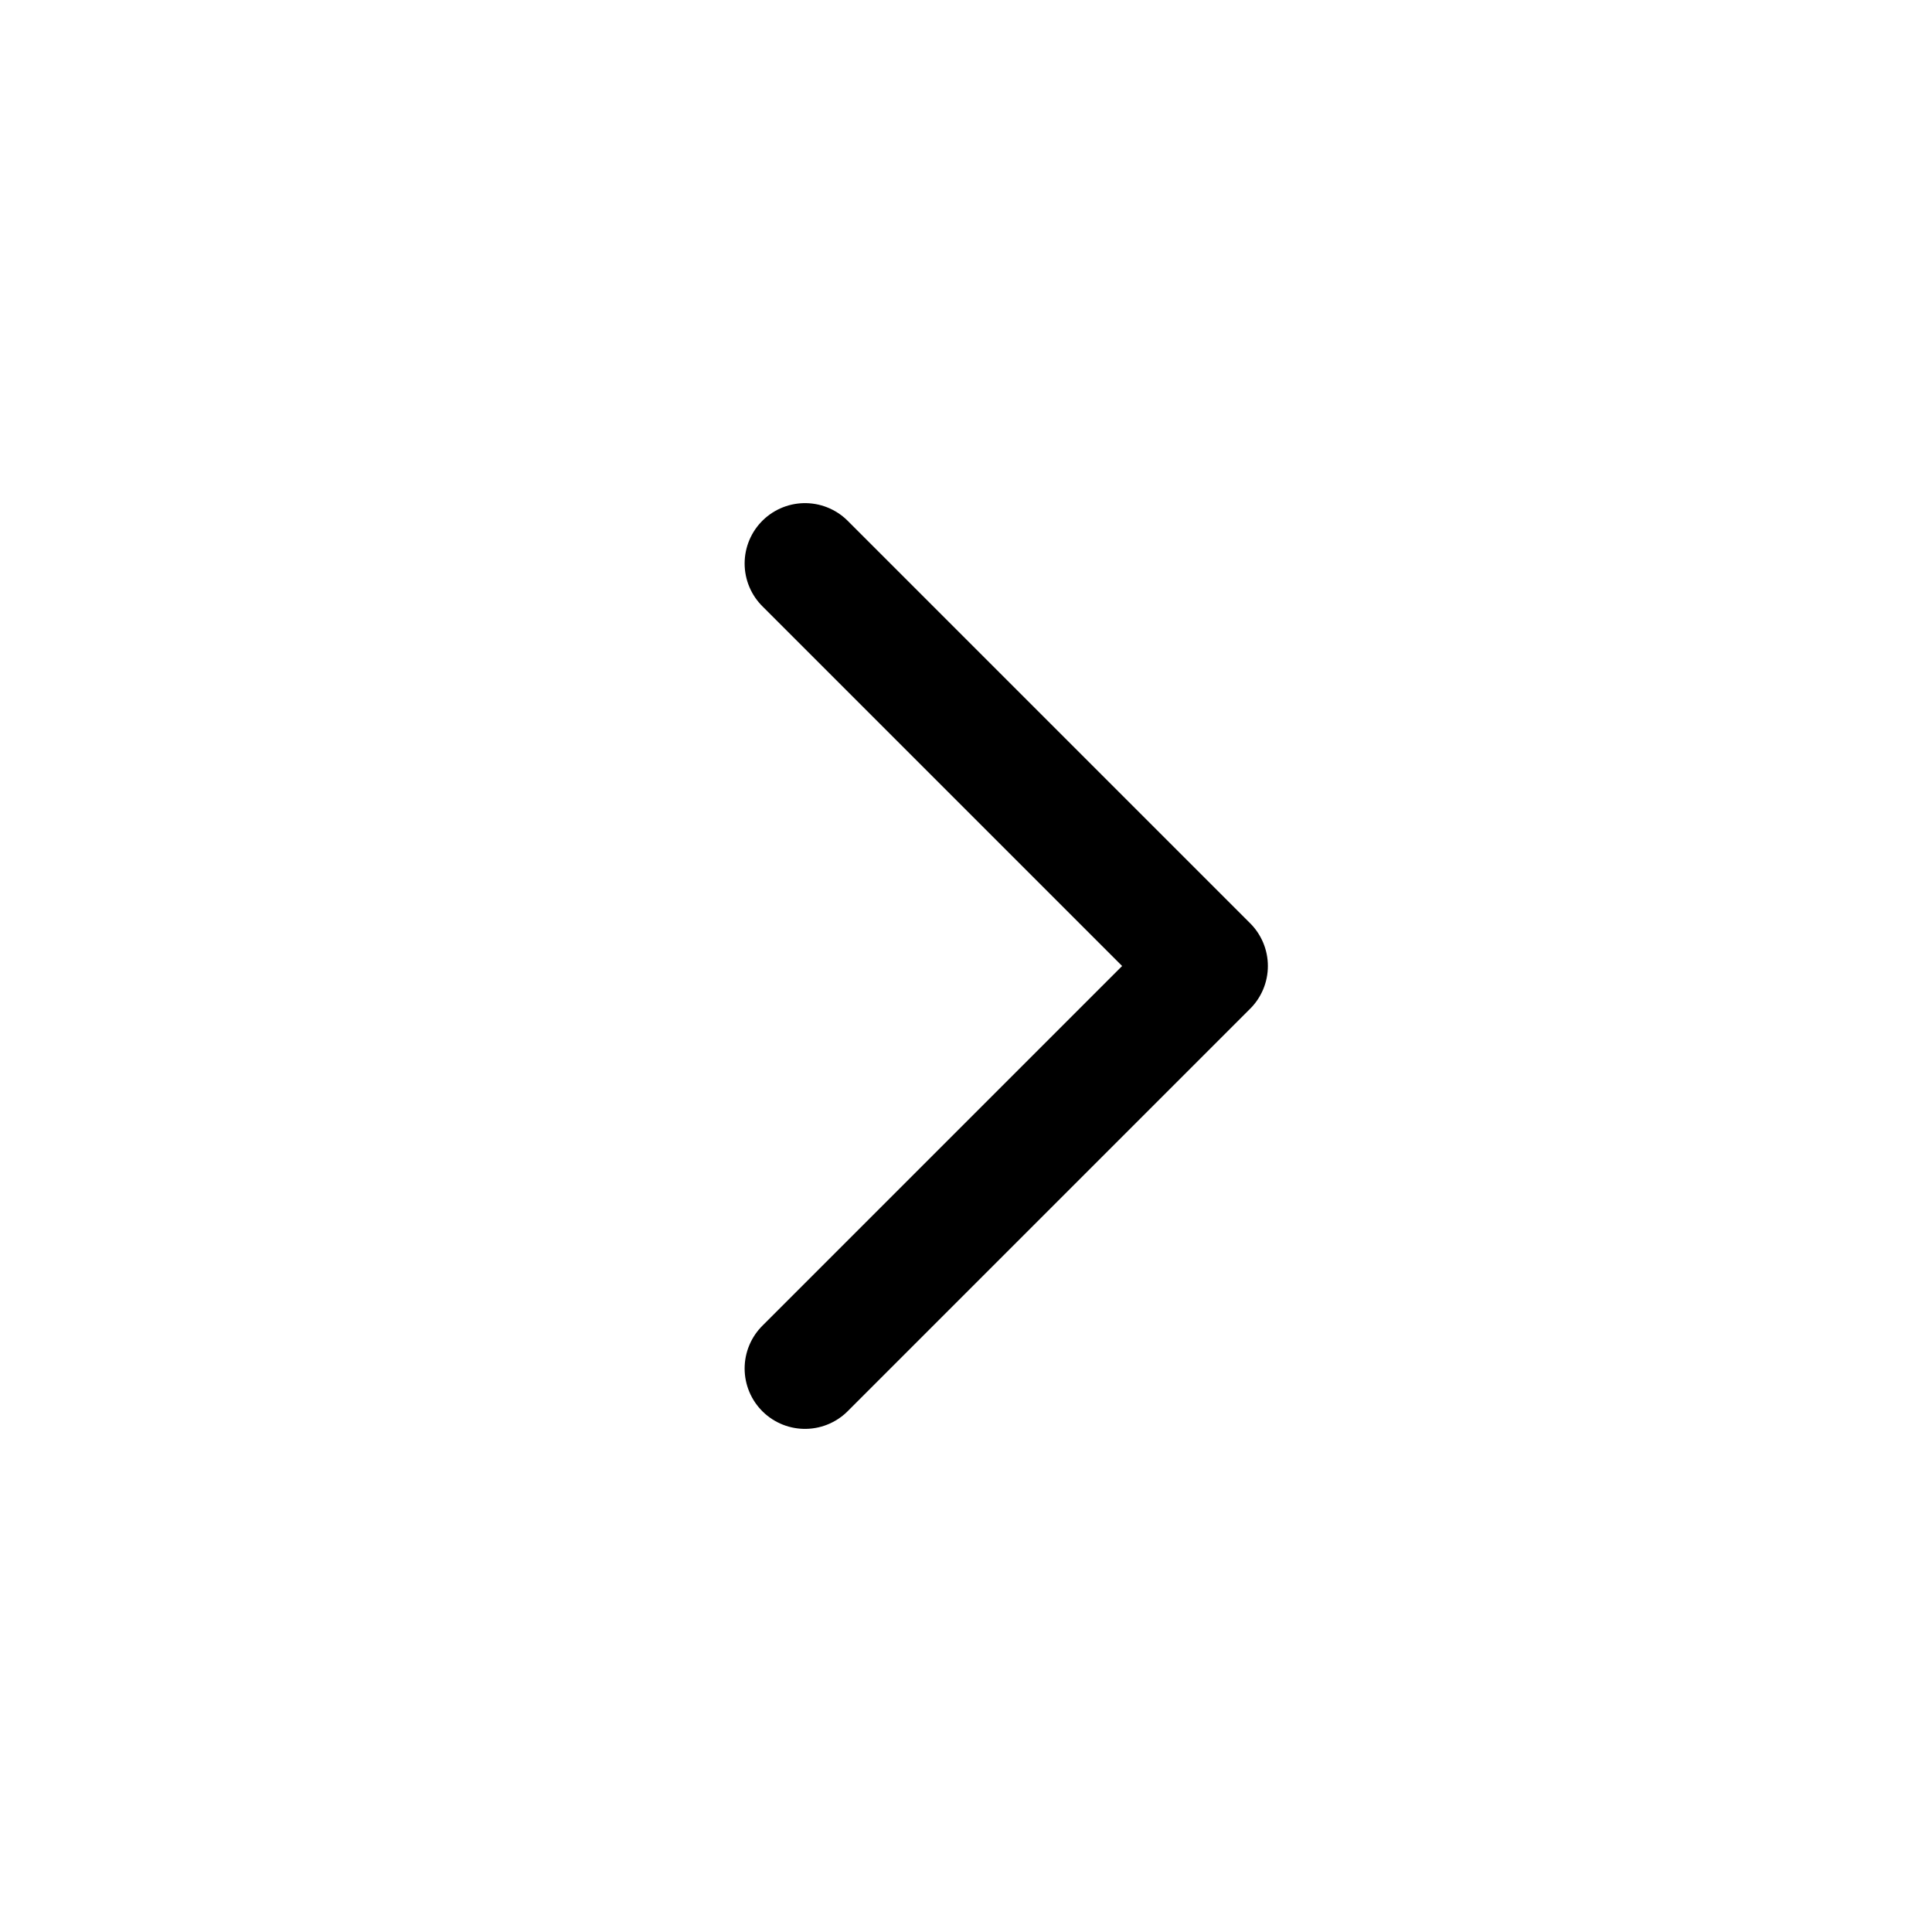
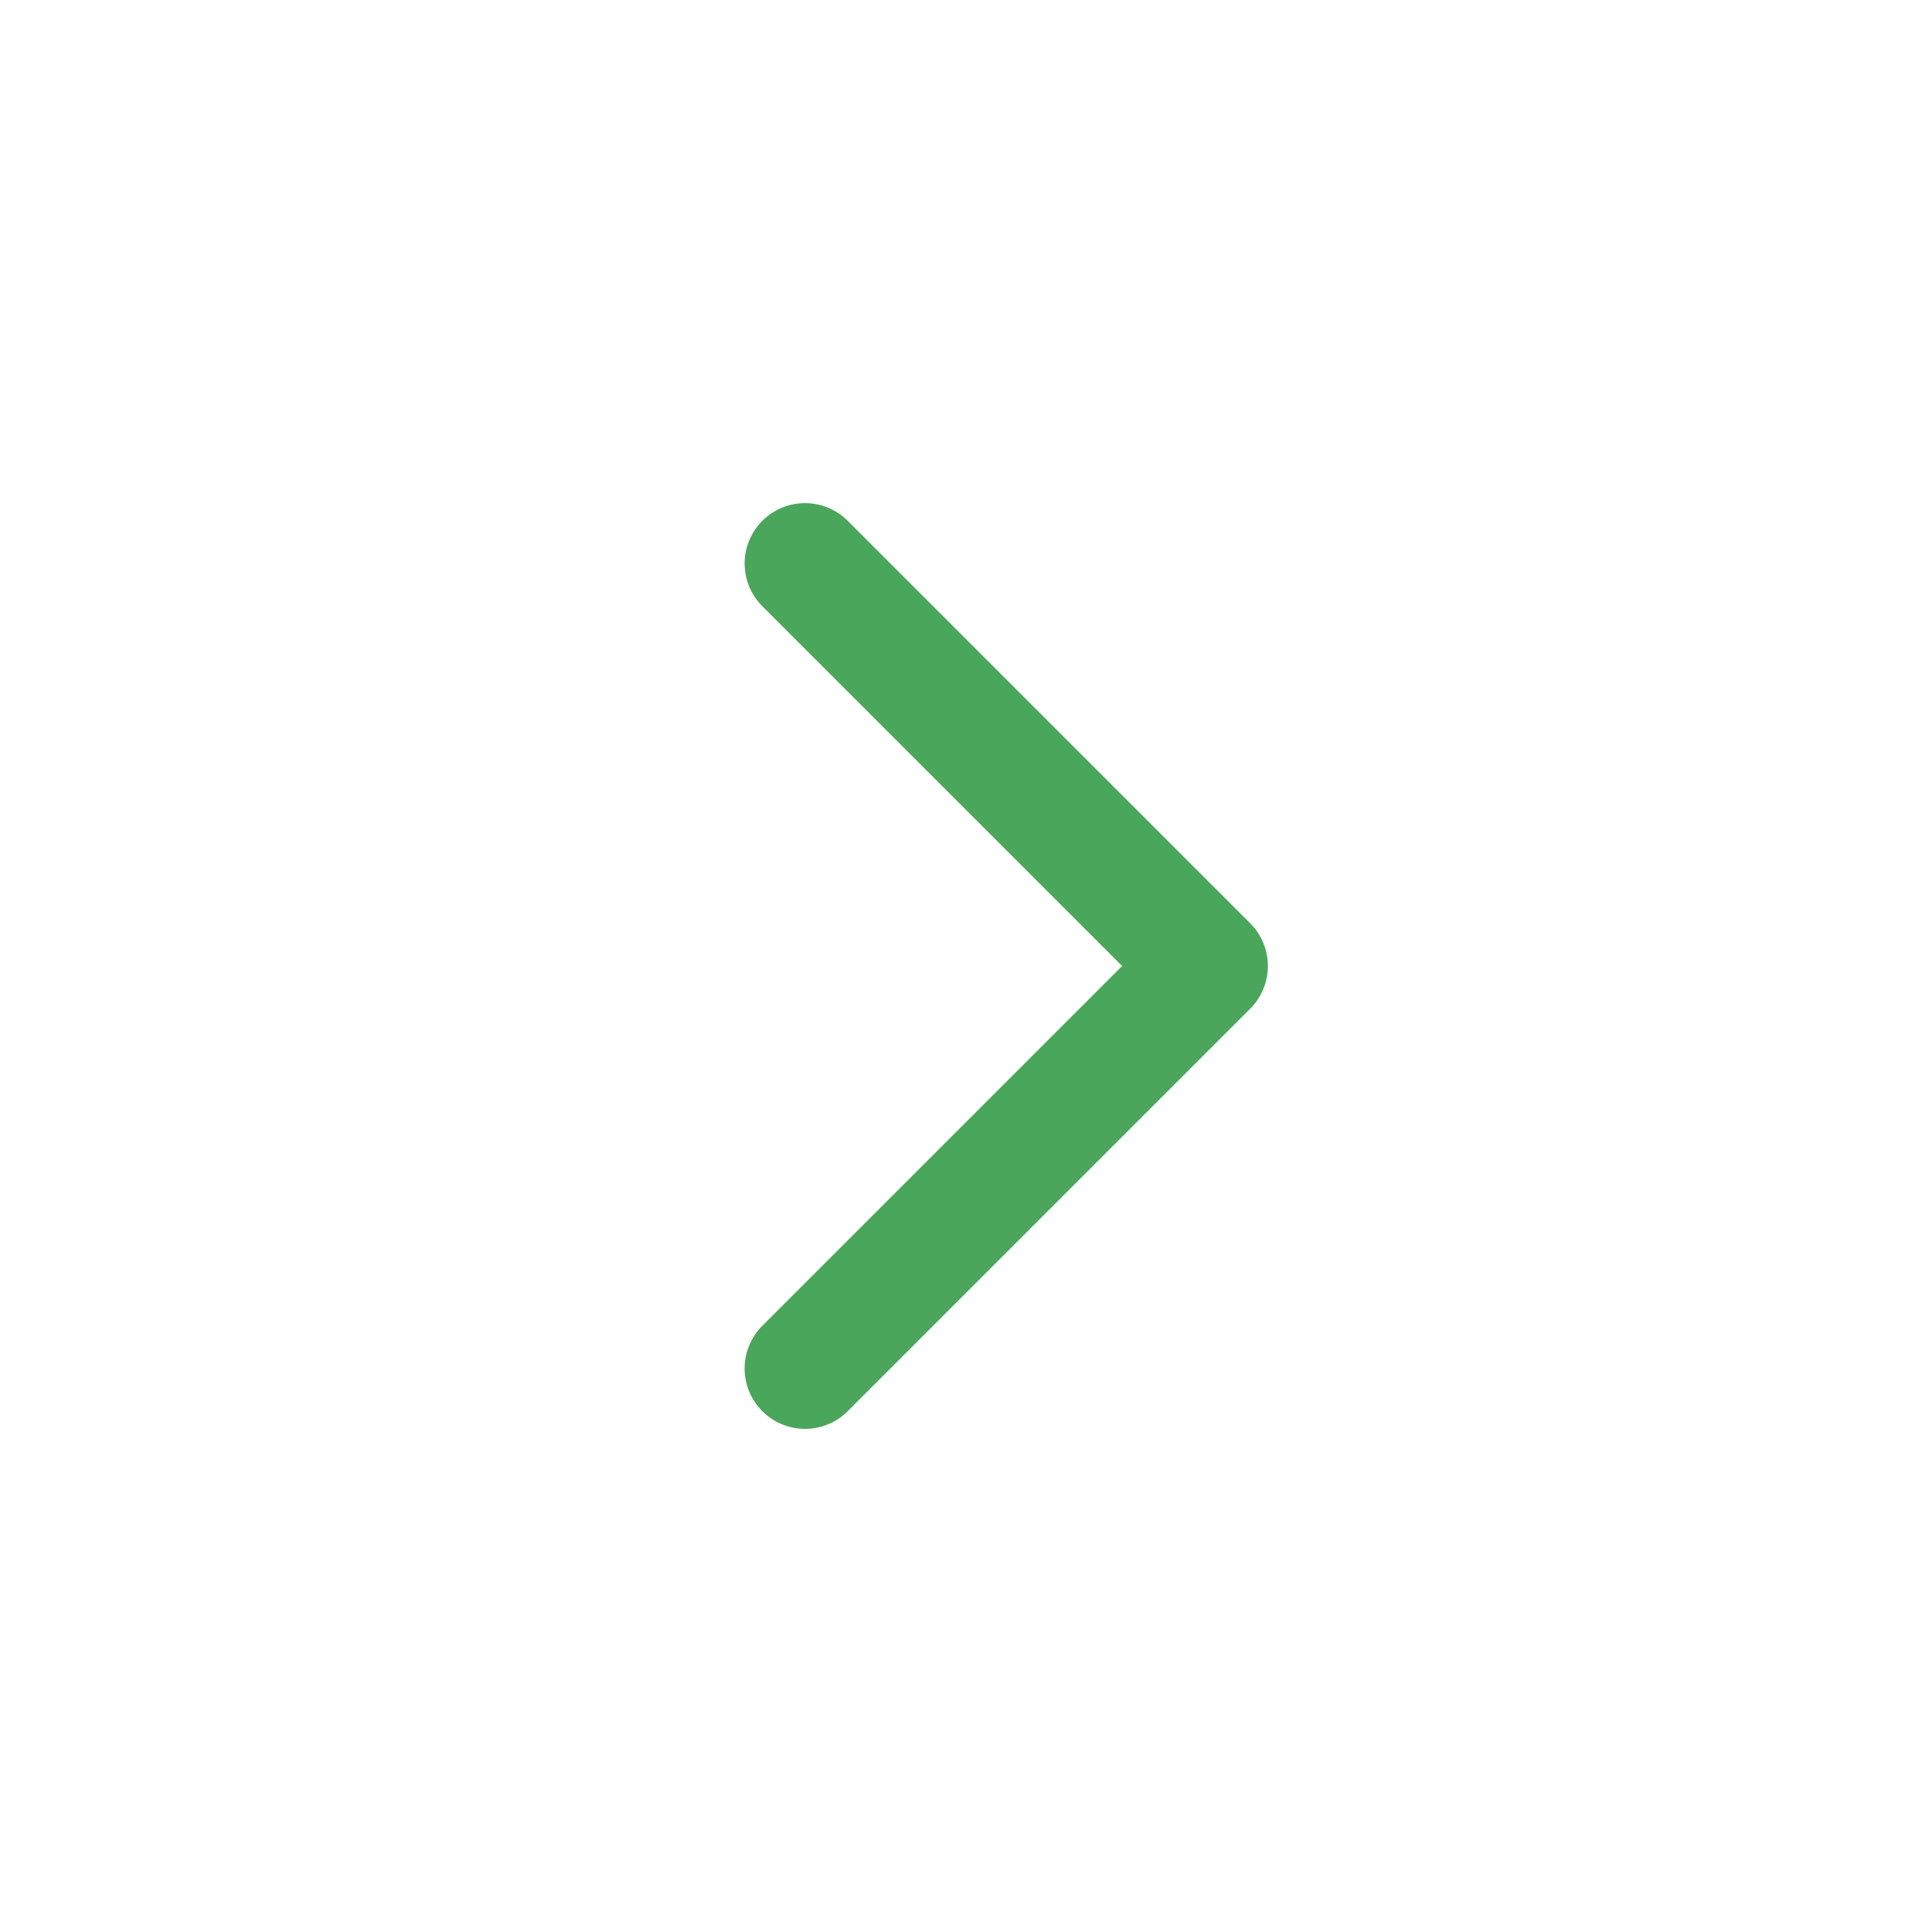
<svg xmlns="http://www.w3.org/2000/svg" width="800px" height="800px" viewBox="0 0 24 24" fill="none">
-   <path d="M10 7L15 12L10 17" stroke="#000000" stroke-width="1.5" stroke-linecap="round" stroke-linejoin="round" />
+   <path d="M10 7L15 12L10 17" stroke="#49a65b" stroke-width="1.5" stroke-linecap="round" stroke-linejoin="round" />
</svg>
